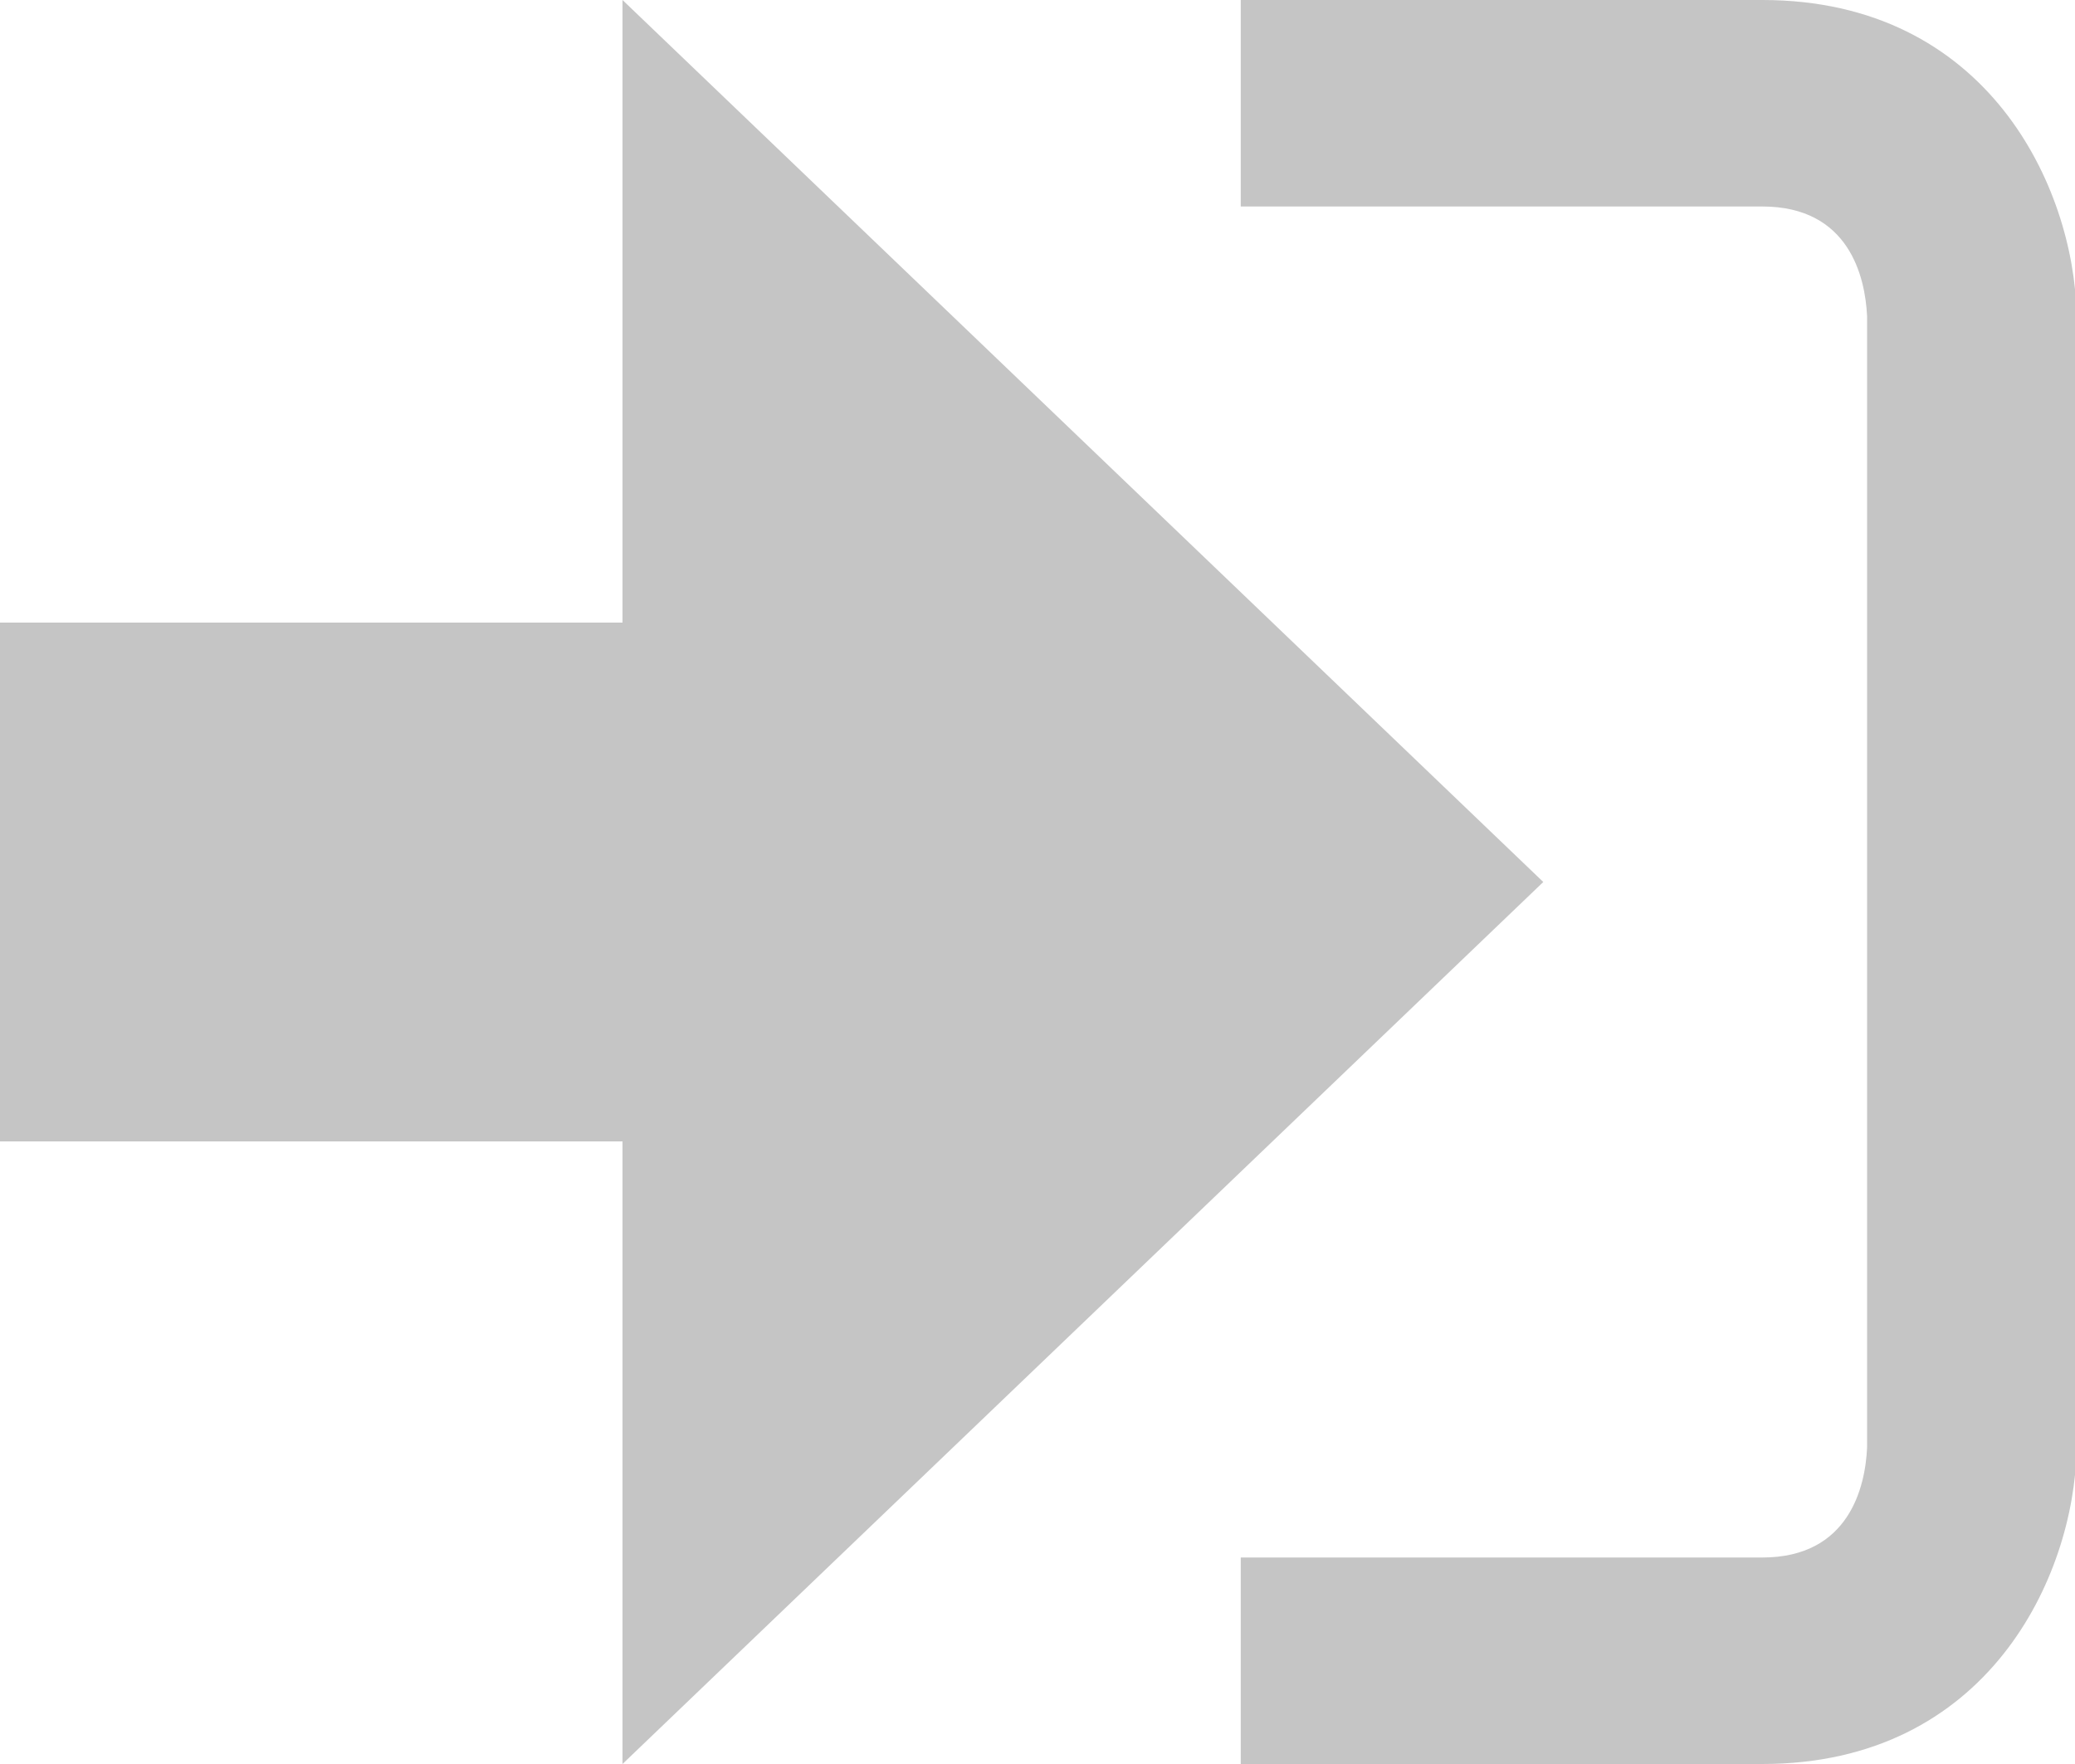
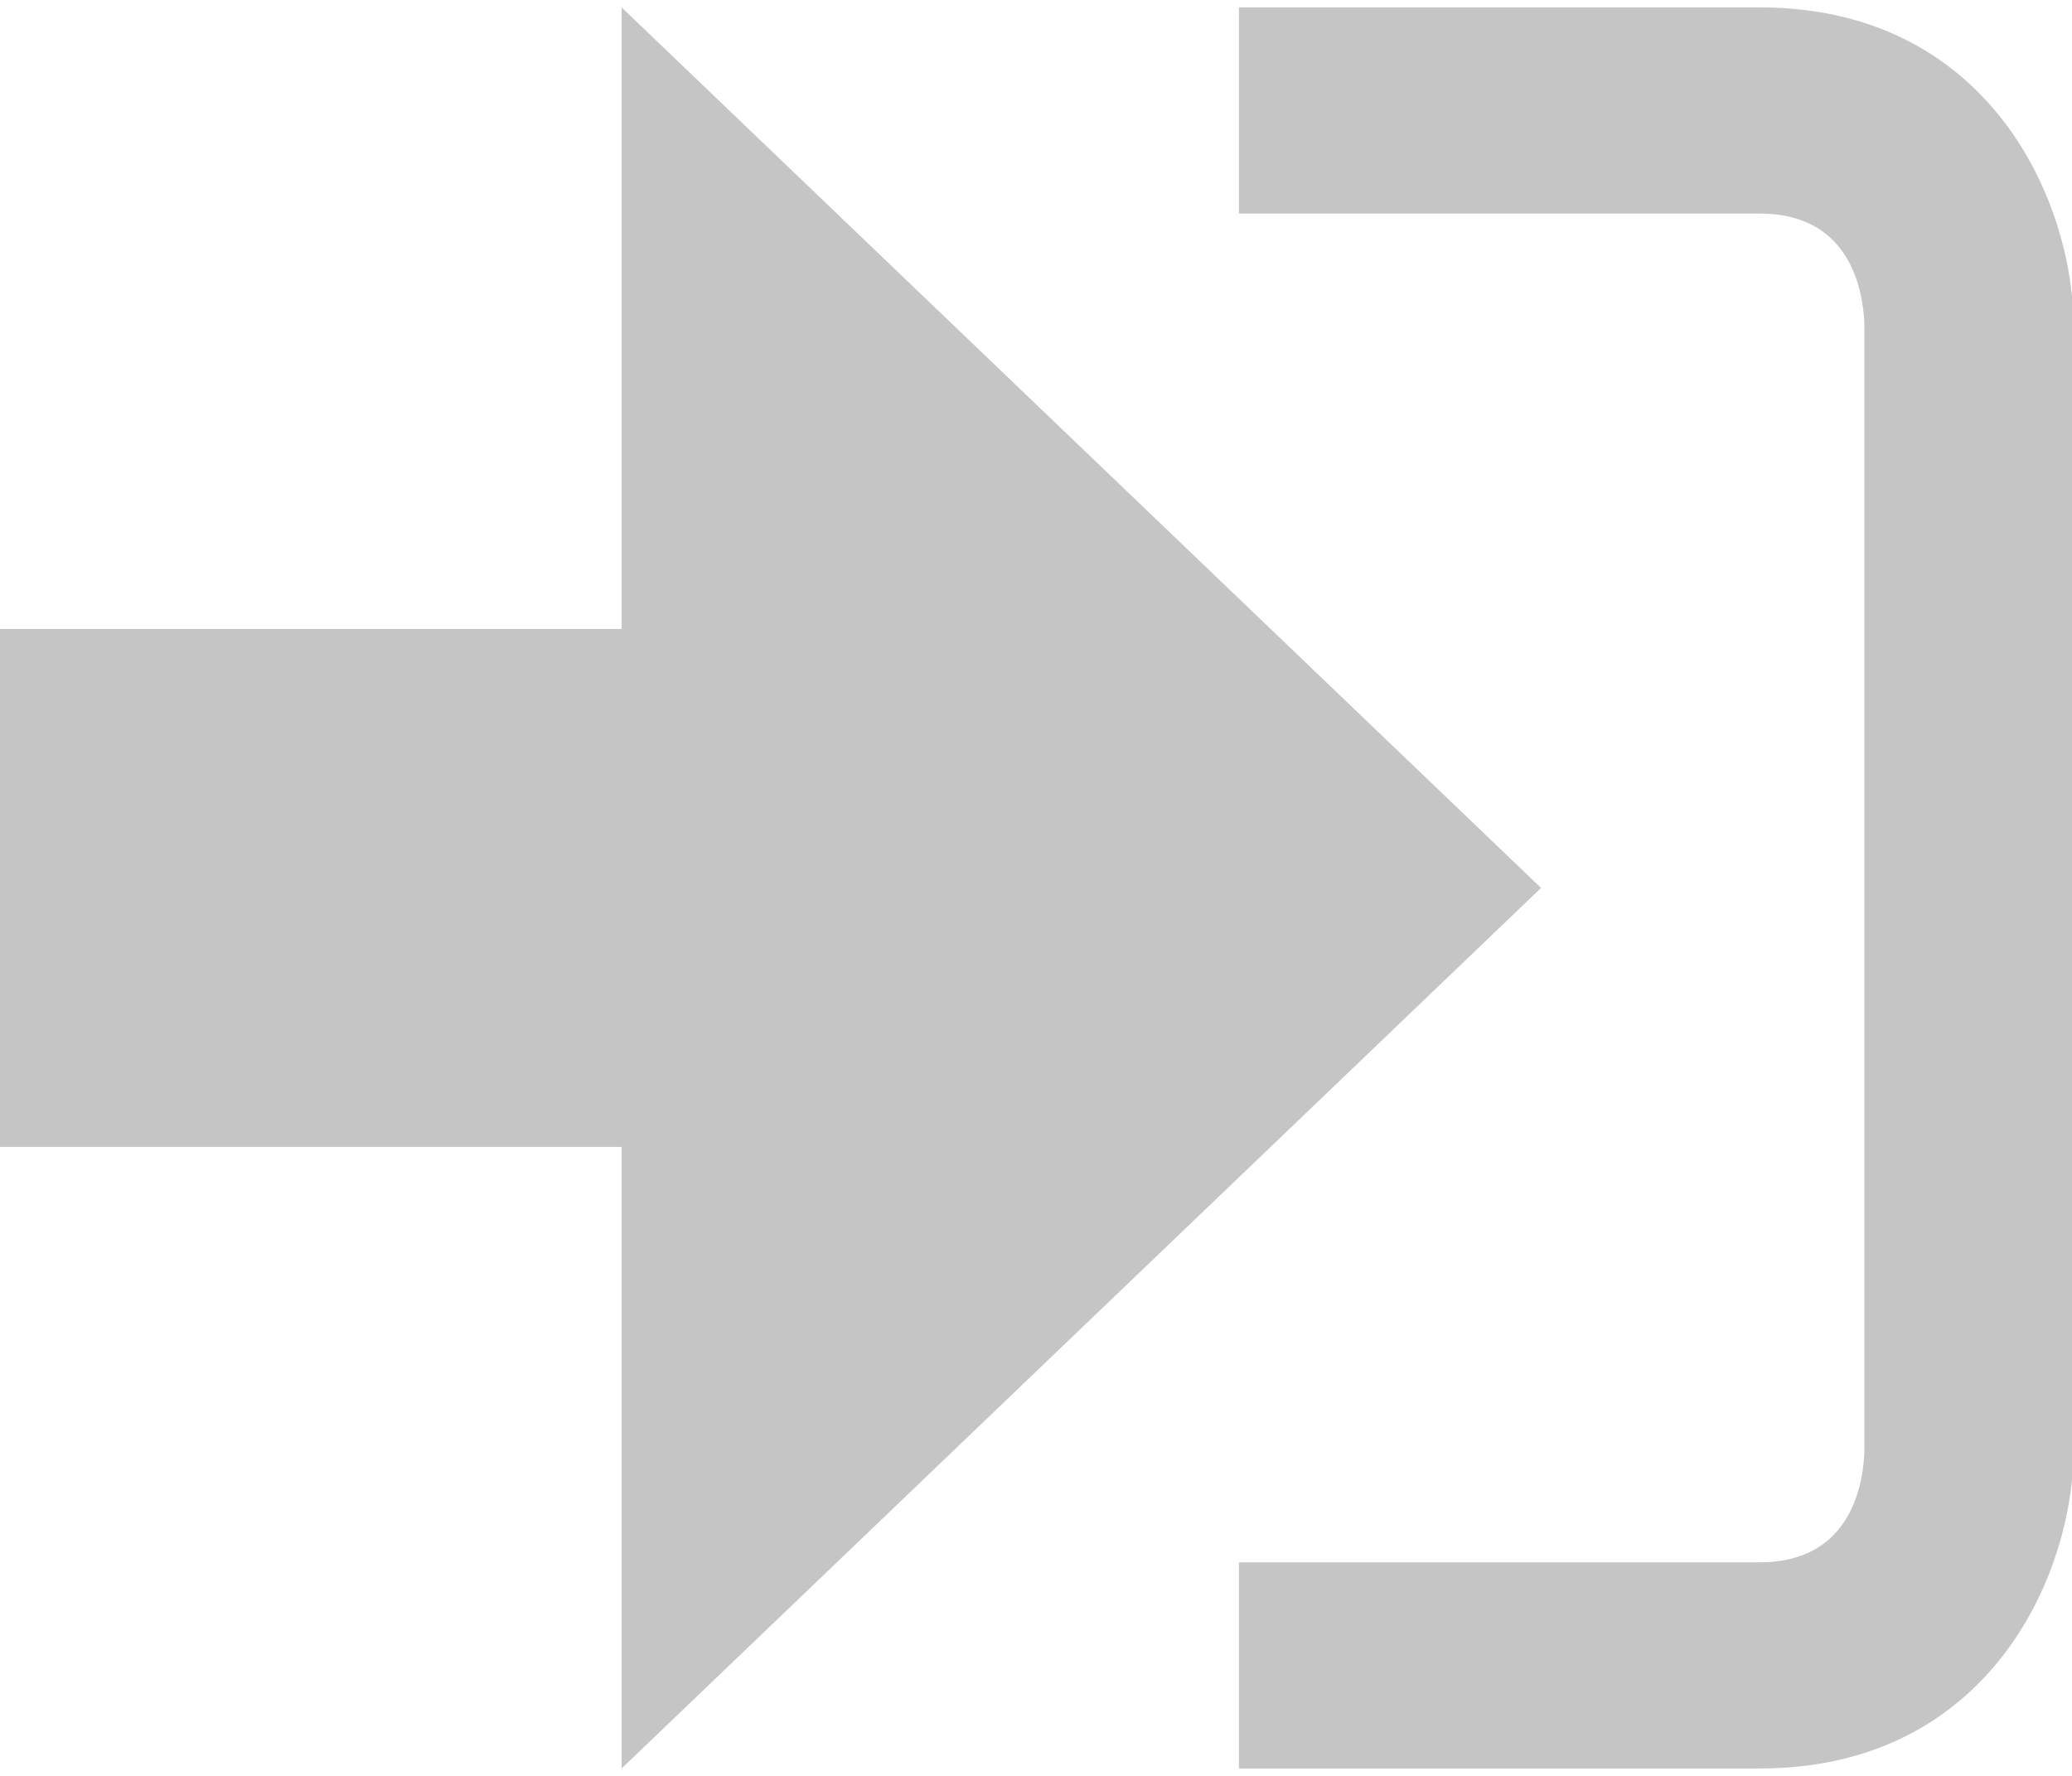
- <svg xmlns="http://www.w3.org/2000/svg" width="20" height="17" viewBox="0 0 20 17">
+ <svg xmlns="http://www.w3.org/2000/svg" width="21" height="18" viewBox="0 0 20 17">
  <path fill="#c5c5c5" d="M14.875 8.5L6 0v6H0v5h6v6z" />
  <path fill="#c5c5c5" d="M16.986 15.01h-5.027V17h5.027c2.178 0 3.004-1.81 3.029-3.026V3.028C19.99 1.811 19.164 0 16.986 0h-5.027v1.99h5.027c.839 0 .992.681 1.01 1.057v10.904c-.017.376-.171 1.059-1.01 1.059z" />
</svg>
